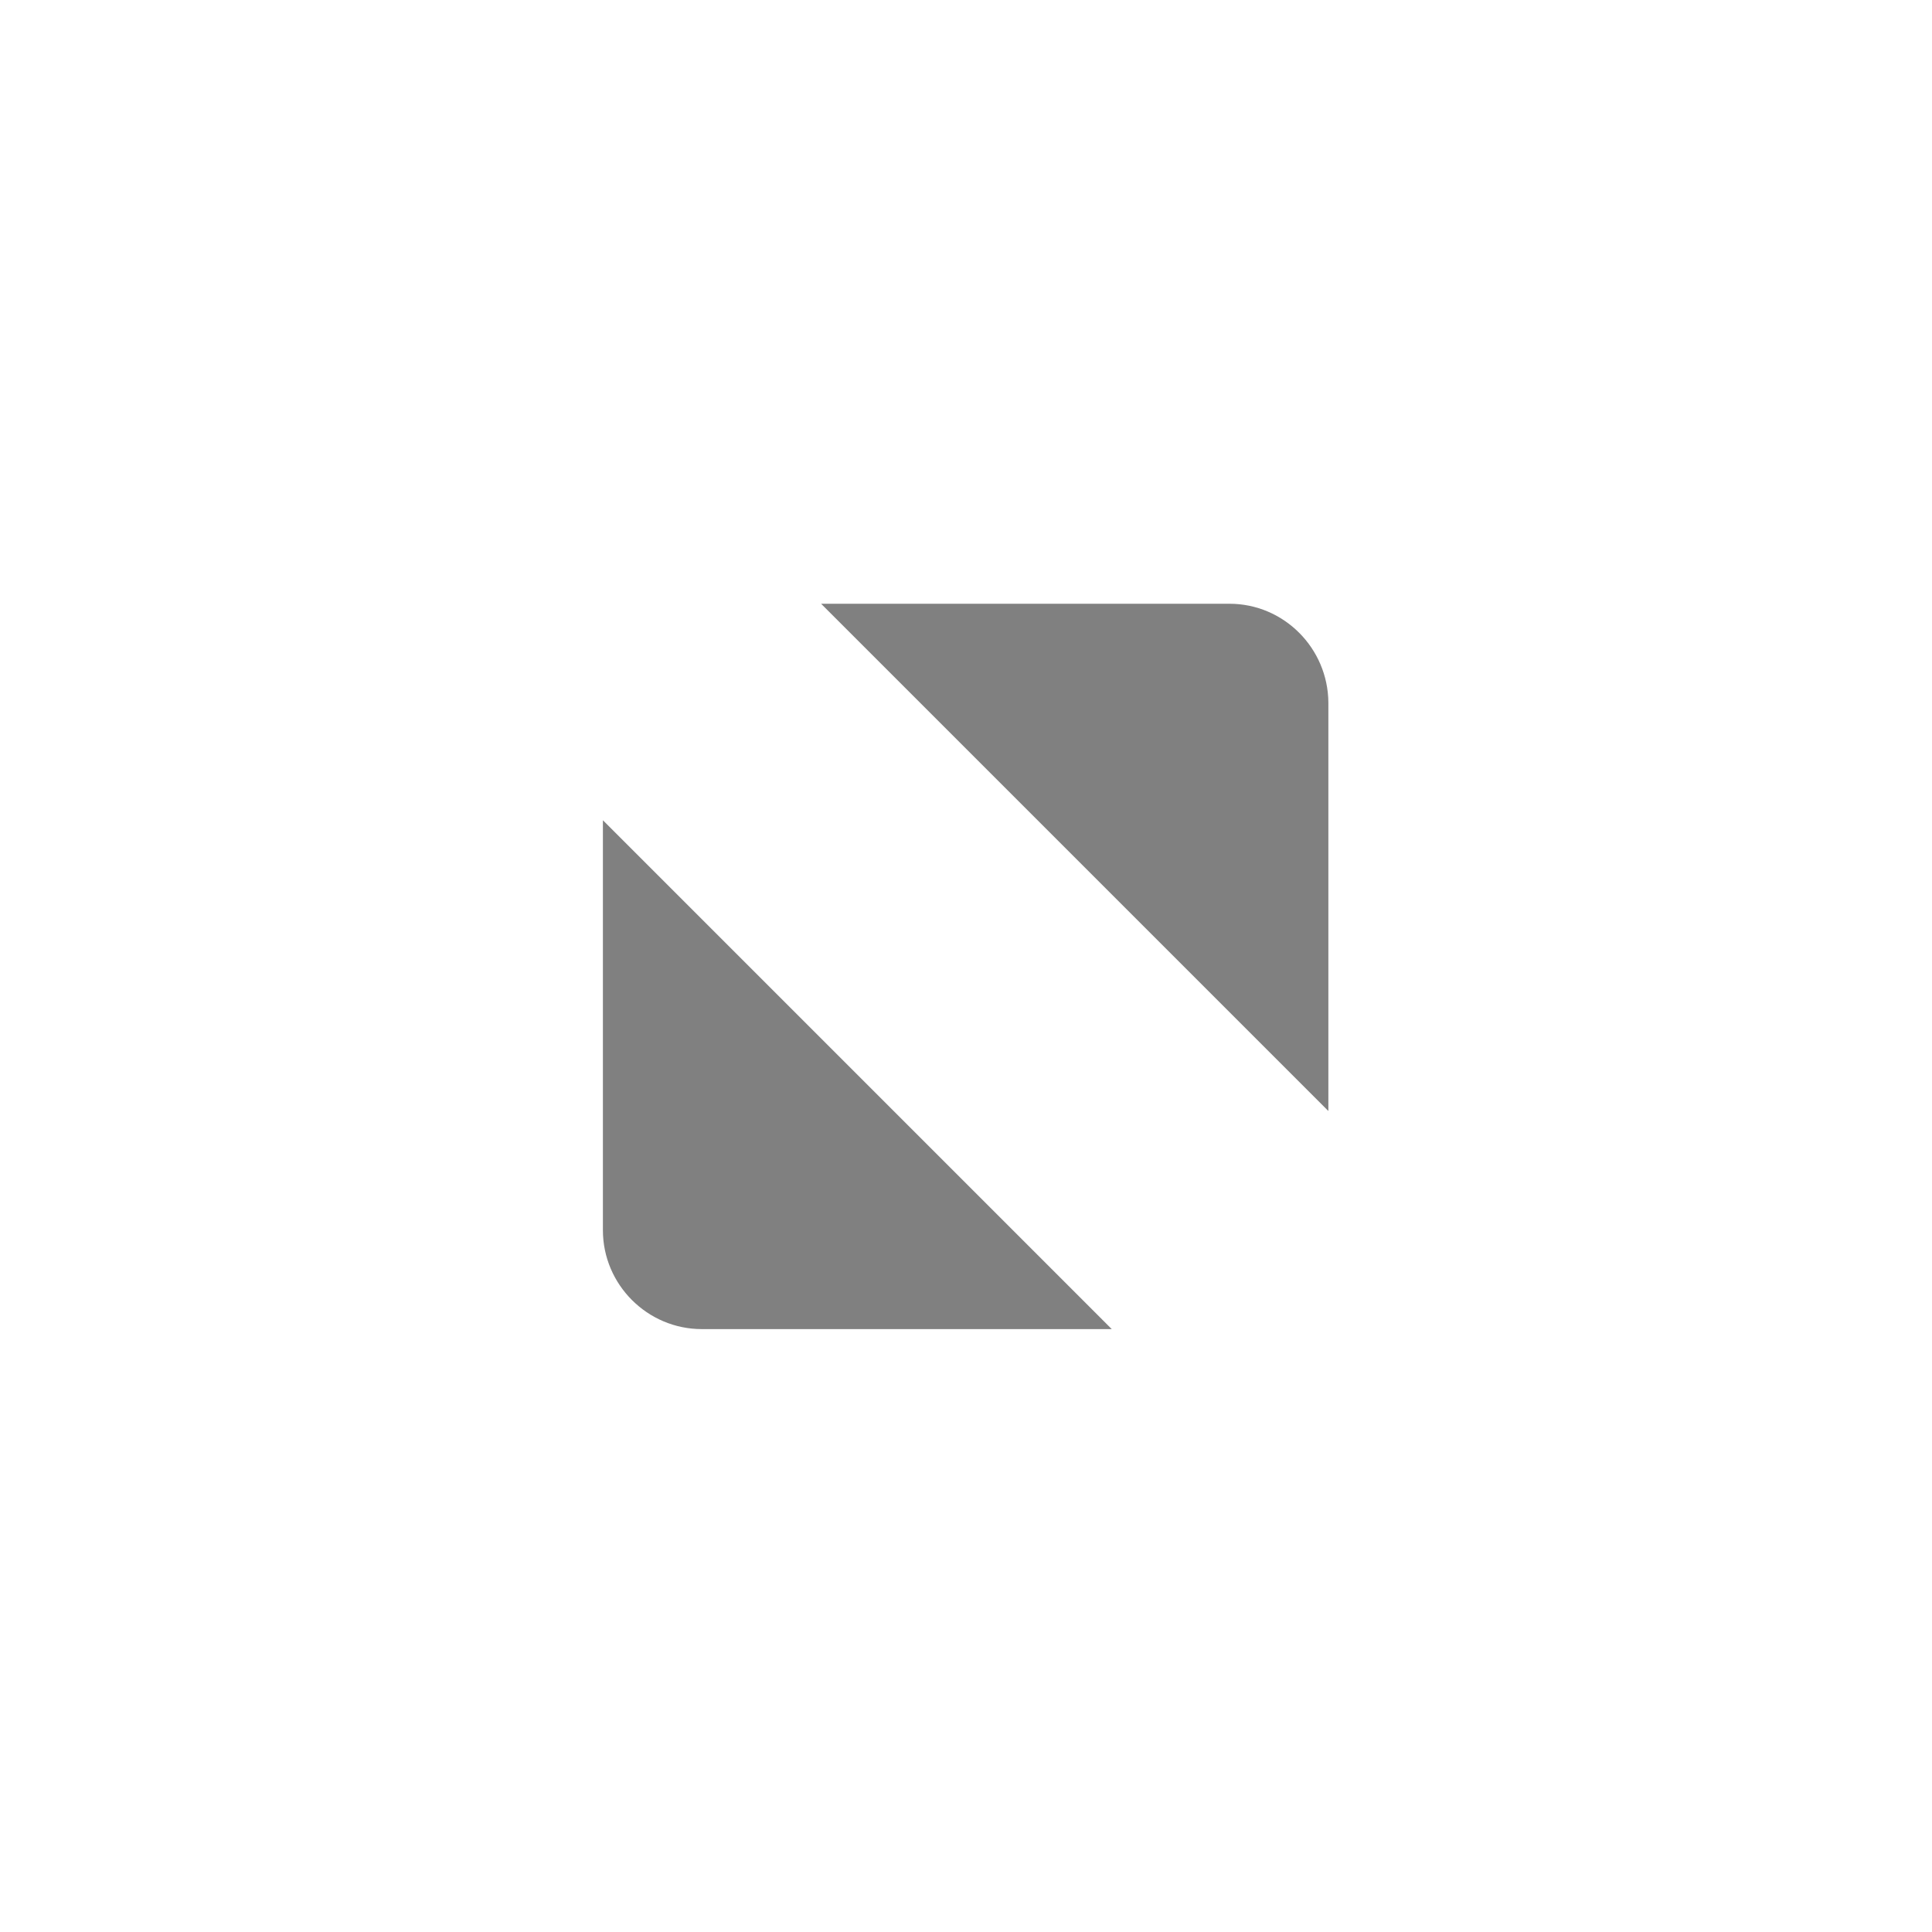
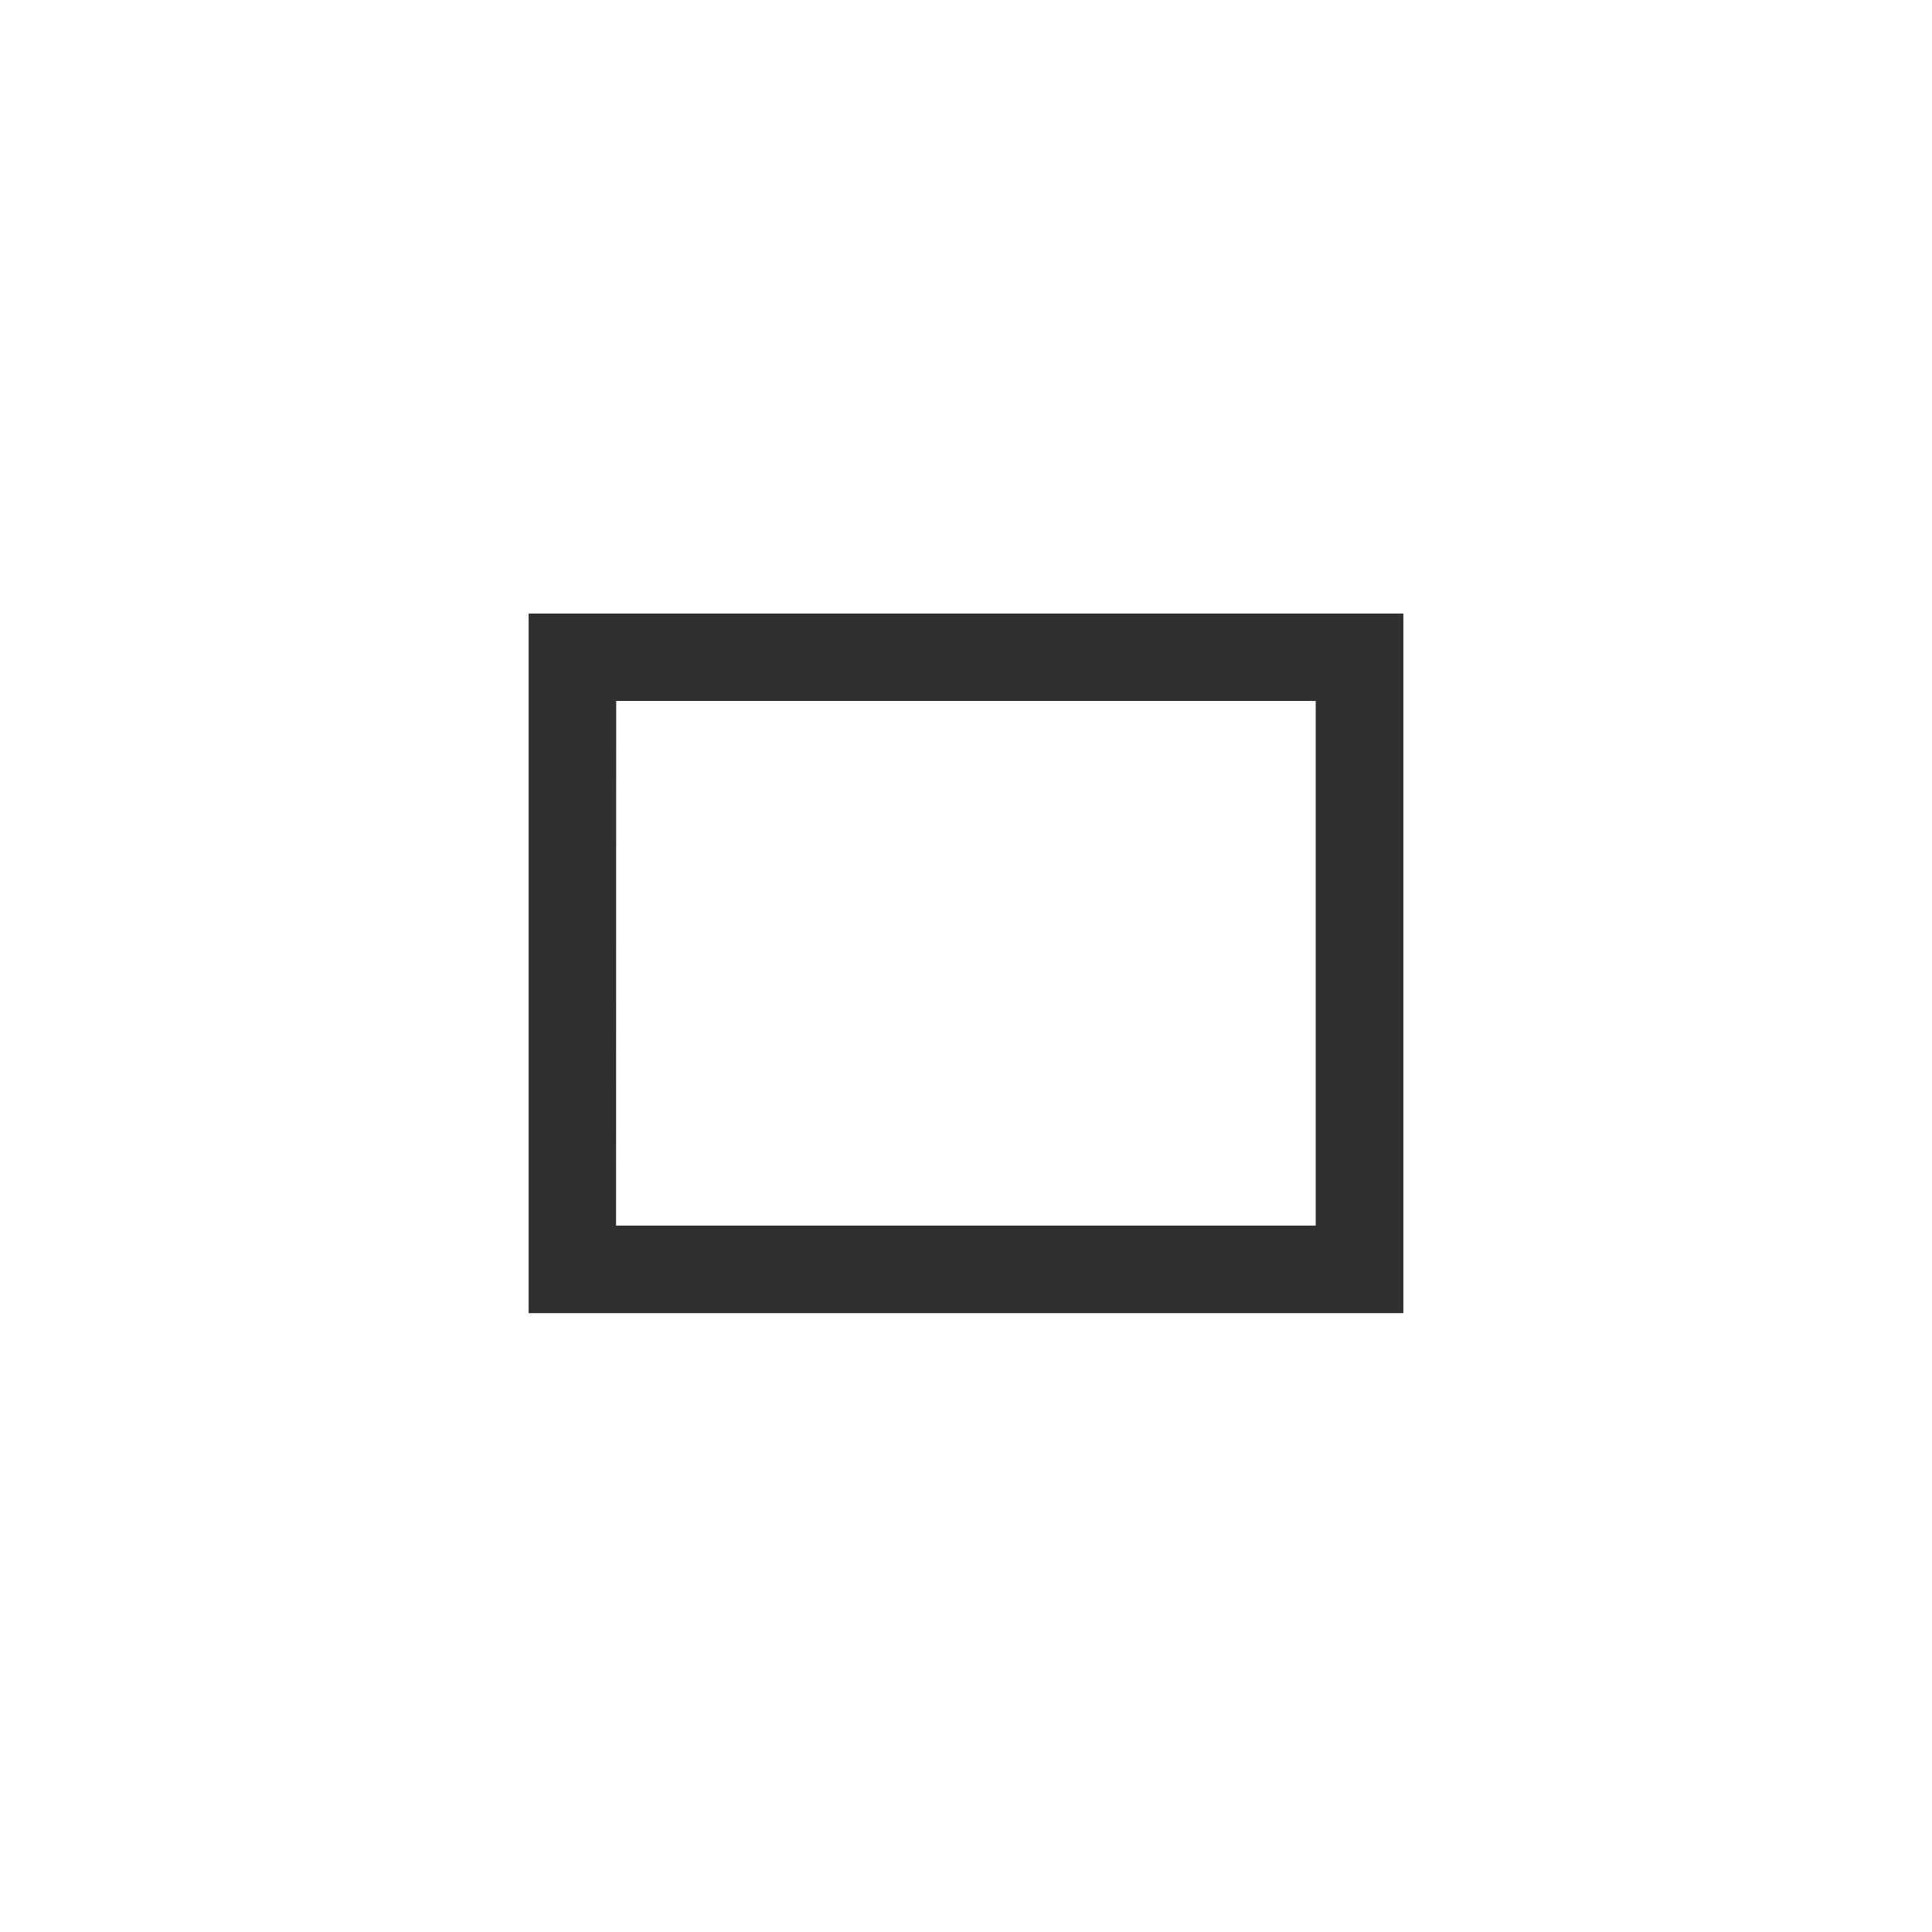
<svg xmlns="http://www.w3.org/2000/svg" enable-background="new 0 0 32 32" height="16" id="Layer_1" version="1.1" viewBox="0 0 16 16" width="16" xml:space="preserve">
  <defs id="defs24" />
-   <g style="display:inline" id="titlebutton-max" transform="translate(-616,185.6378)">
-     <g id="g7146" style="display:inline;opacity:1" transform="translate(-781,-432.6378)">
-       <g transform="translate(-29,0)" style="display:inline;opacity:1" id="g4490-2-96">
-         <g id="g4092-0-6-83" style="display:inline" transform="translate(58,0)" />
+   <g id="titlebutton-max">
+     <g transform="translate(-616,185.6378)" id="titlebutton-max0" style="display:inline">
+       <g transform="translate(-781,-432.6378)" style="display:inline;opacity:1" id="g7146">
+         <g id="g4490-2-96" style="display:inline;opacity:1" transform="translate(-29,0)">
+           <g transform="translate(58,0)" style="display:inline" id="g4092-0-6-83" />
+         </g>
      </g>
-       <path id="path4293-5-95" style="display:inline;opacity:1;fill:#808080;fill-opacity:1;fill-rule:evenodd;stroke:none" d="m 1403.8,252 3.382,0 c 0.45,0 0.816,0.368 0.819,0.819 l 0,3.382 z m 2.407,6.007 -3.395,0 c -0.45,0 -0.819,-0.368 -0.819,-0.819 l 0,-3.395 4.214,4.214" />
+       <rect style="display:inline;opacity:1;fill:none;fill-opacity:1;stroke:none;stroke-width:1;stroke-linecap:butt;stroke-linejoin:miter;stroke-miterlimit:4;stroke-dasharray:none;stroke-dashoffset:0;stroke-opacity:0" id="rect17883-29" width="16" height="16" x="616" y="-185.638" />
    </g>
-     <rect y="-185.638" x="616" height="16" width="16" id="rect17883-29" style="display:inline;opacity:1;fill:none;fill-opacity:1;stroke:none;stroke-width:1;stroke-linecap:butt;stroke-linejoin:miter;stroke-miterlimit:4;stroke-dasharray:none;stroke-dashoffset:0;stroke-opacity:0" />
+     <path style="display:inline;fill:#303030;fill-rule:evenodd;stroke-width:0.724" d="M 4.378,9.607 V 6.348 5.081 h 1.304 4.636 1.304 V 6.348 9.607 10.875 H 10.318 5.682 4.378 Z m 0.724,0.543 h 5.794 V 5.805 H 5.103 Z" id="path2143" />
  </g>
</svg>
